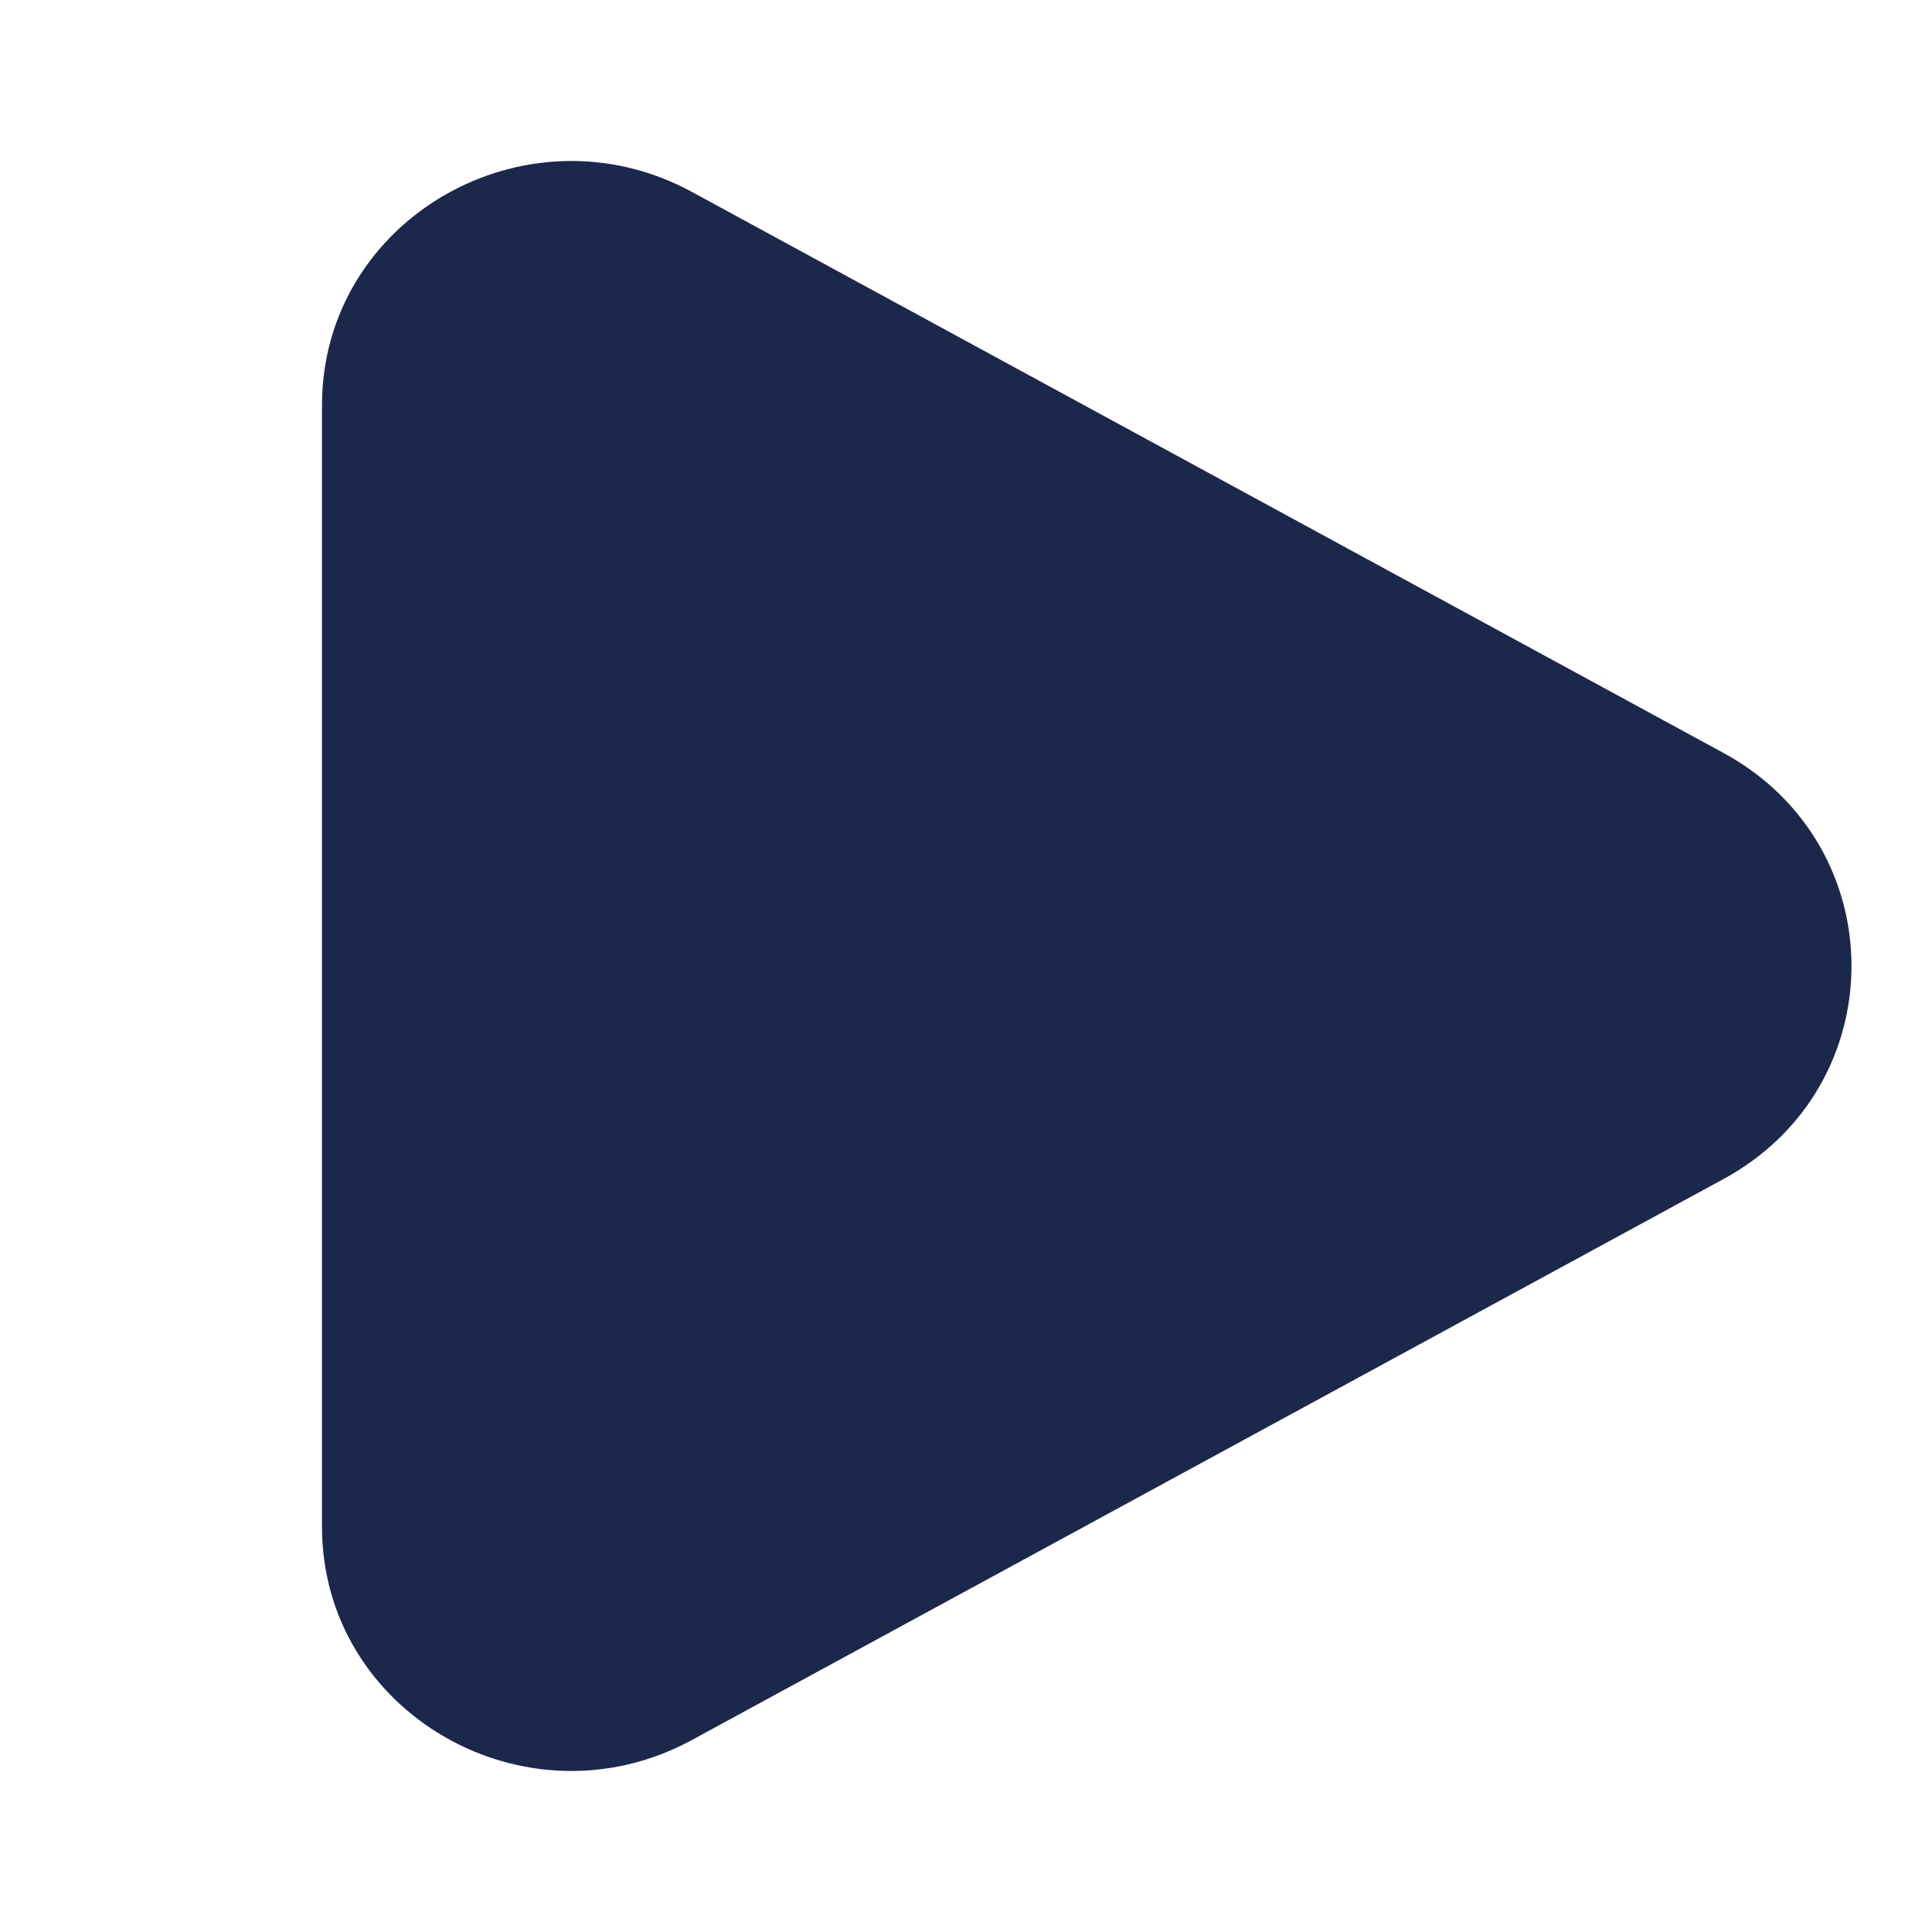
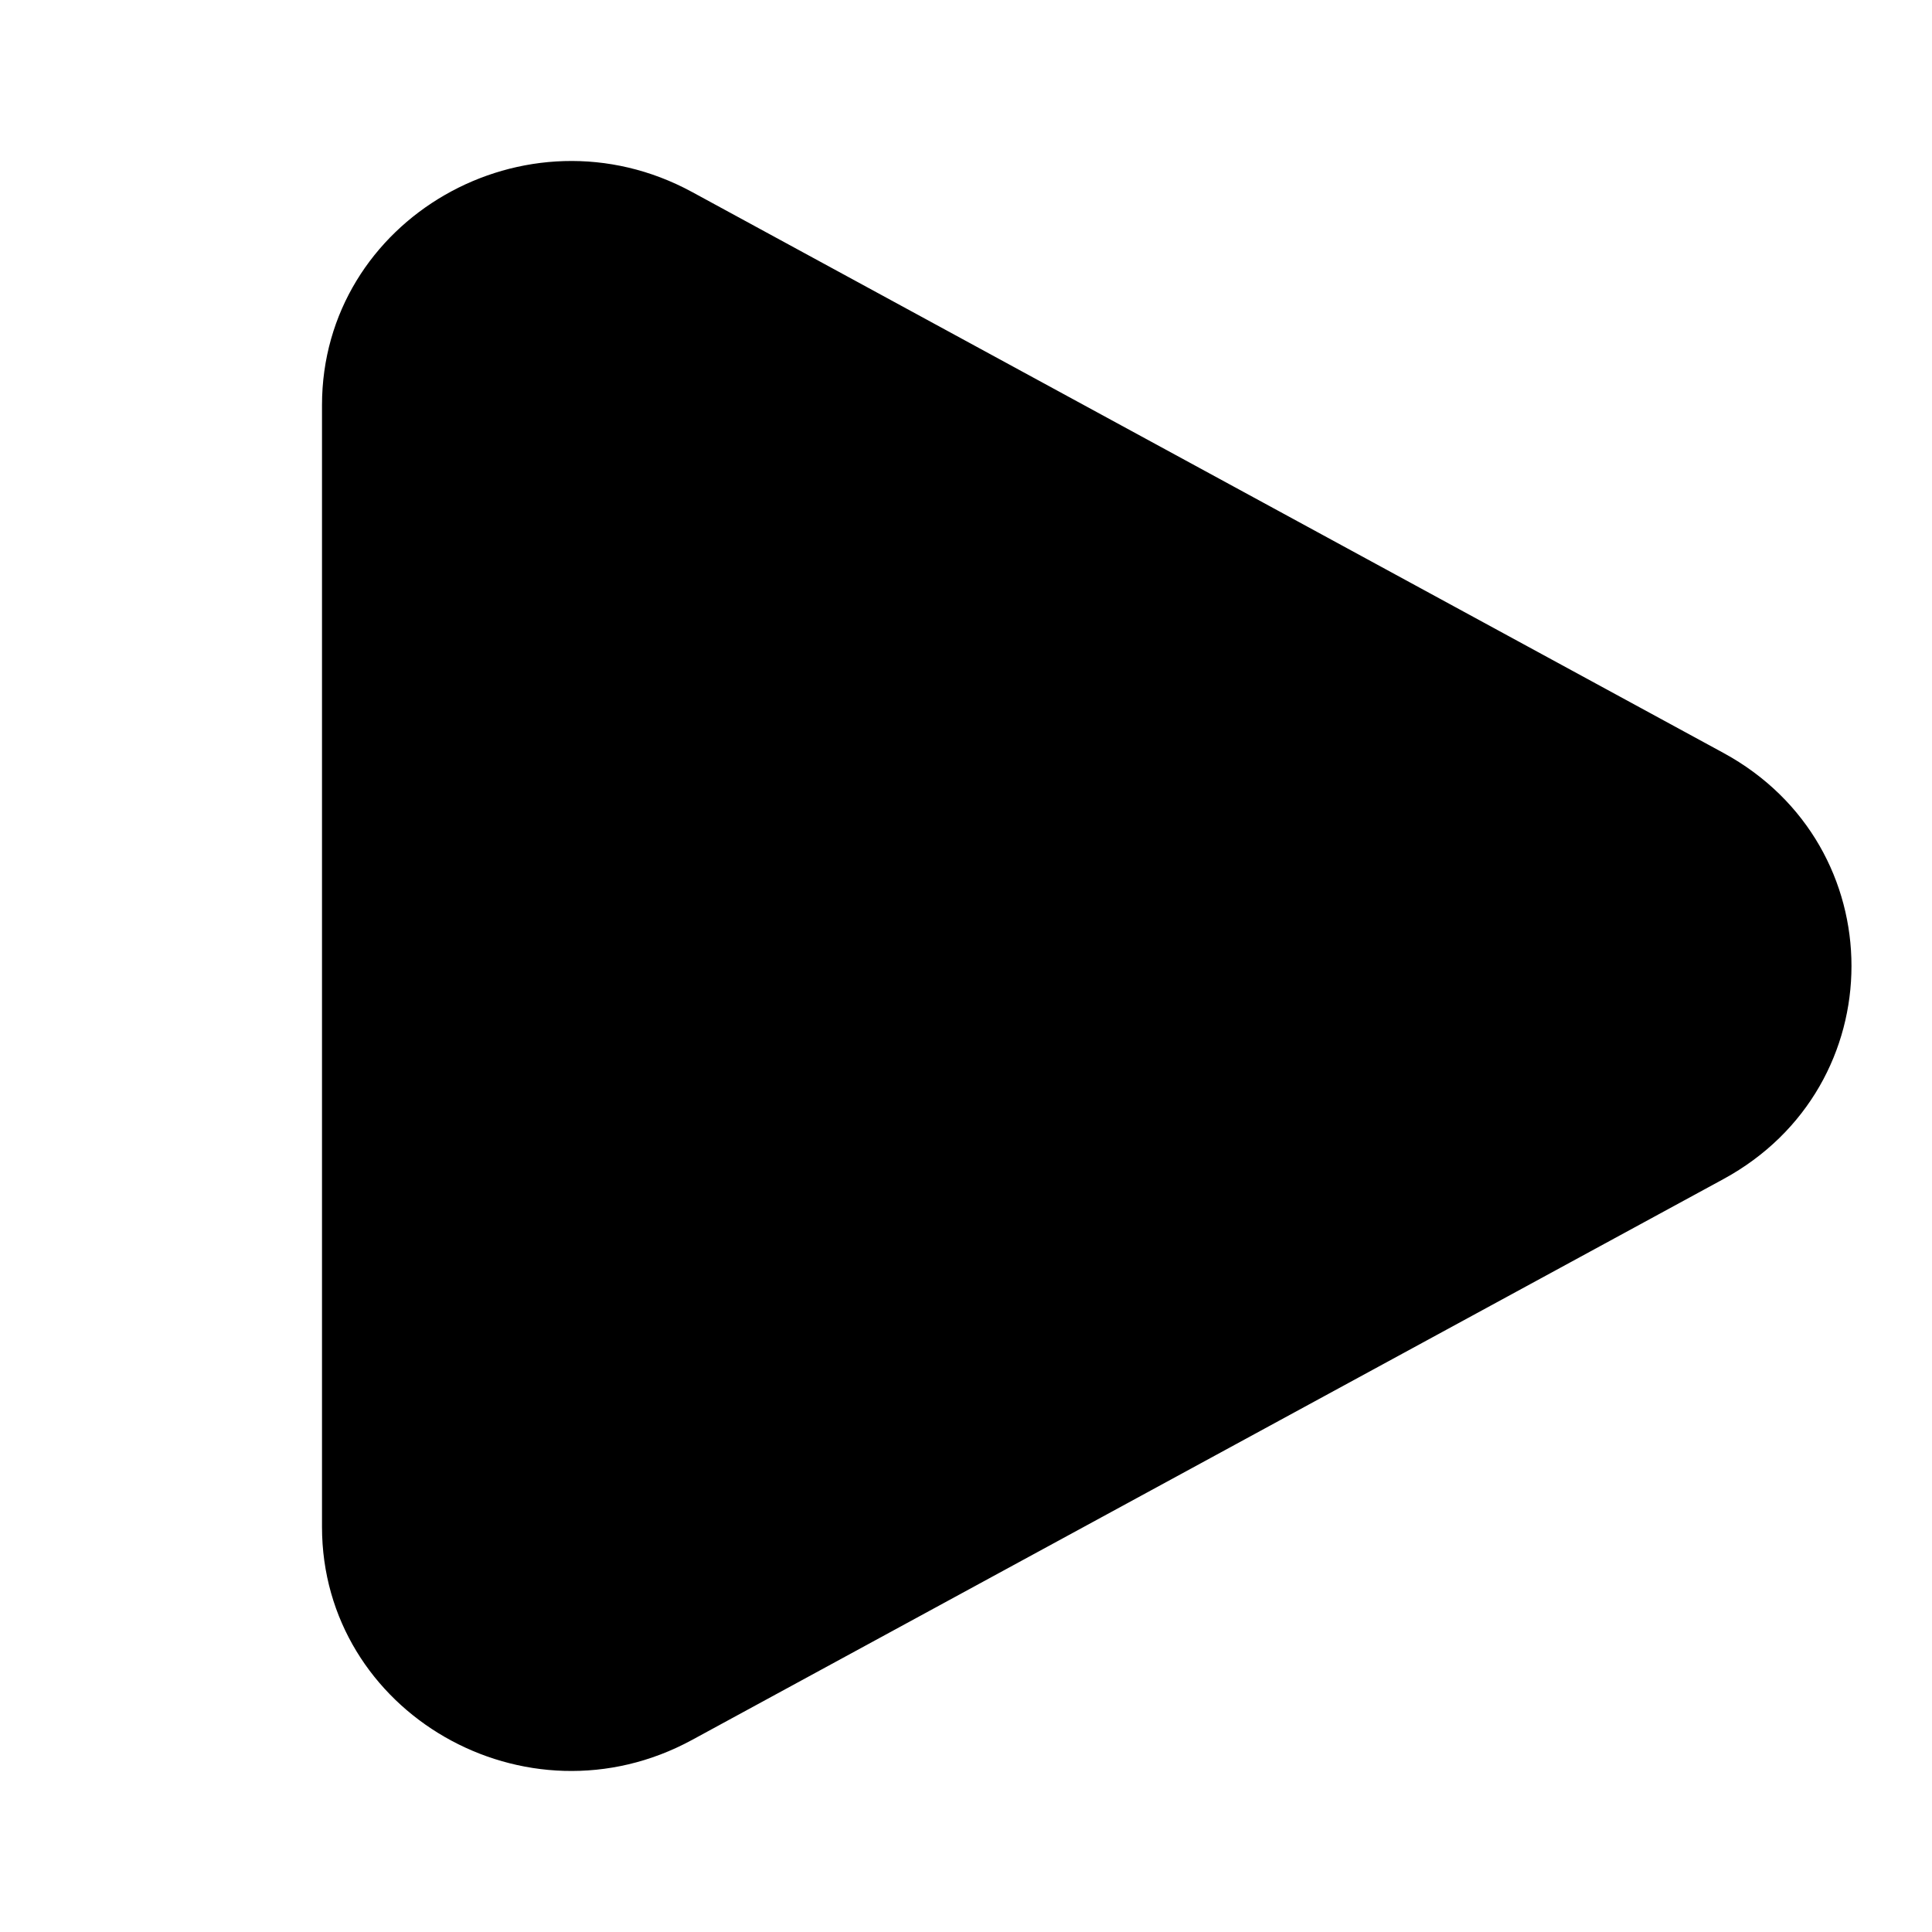
- <svg xmlns="http://www.w3.org/2000/svg" width="800px" height="800px" viewBox="0 0 24 24" fill="none">
-   <path d="M21.409 9.353C23.53 10.507 23.53 13.493 21.409 14.647L8.597 21.614C6.534 22.736 4 21.276 4 18.967L4 5.033C4 2.724 6.534 1.264 8.597 2.385L21.409 9.353Z" fill="#1C274C" />
+ <svg xmlns="http://www.w3.org/2000/svg" width="800px" height="800px" viewBox="0 0 24 24">
+   <path d="M21.409 9.353C23.53 10.507 23.53 13.493 21.409 14.647L8.597 21.614C6.534 22.736 4 21.276 4 18.967L4 5.033C4 2.724 6.534 1.264 8.597 2.385L21.409 9.353Z" />
</svg>
